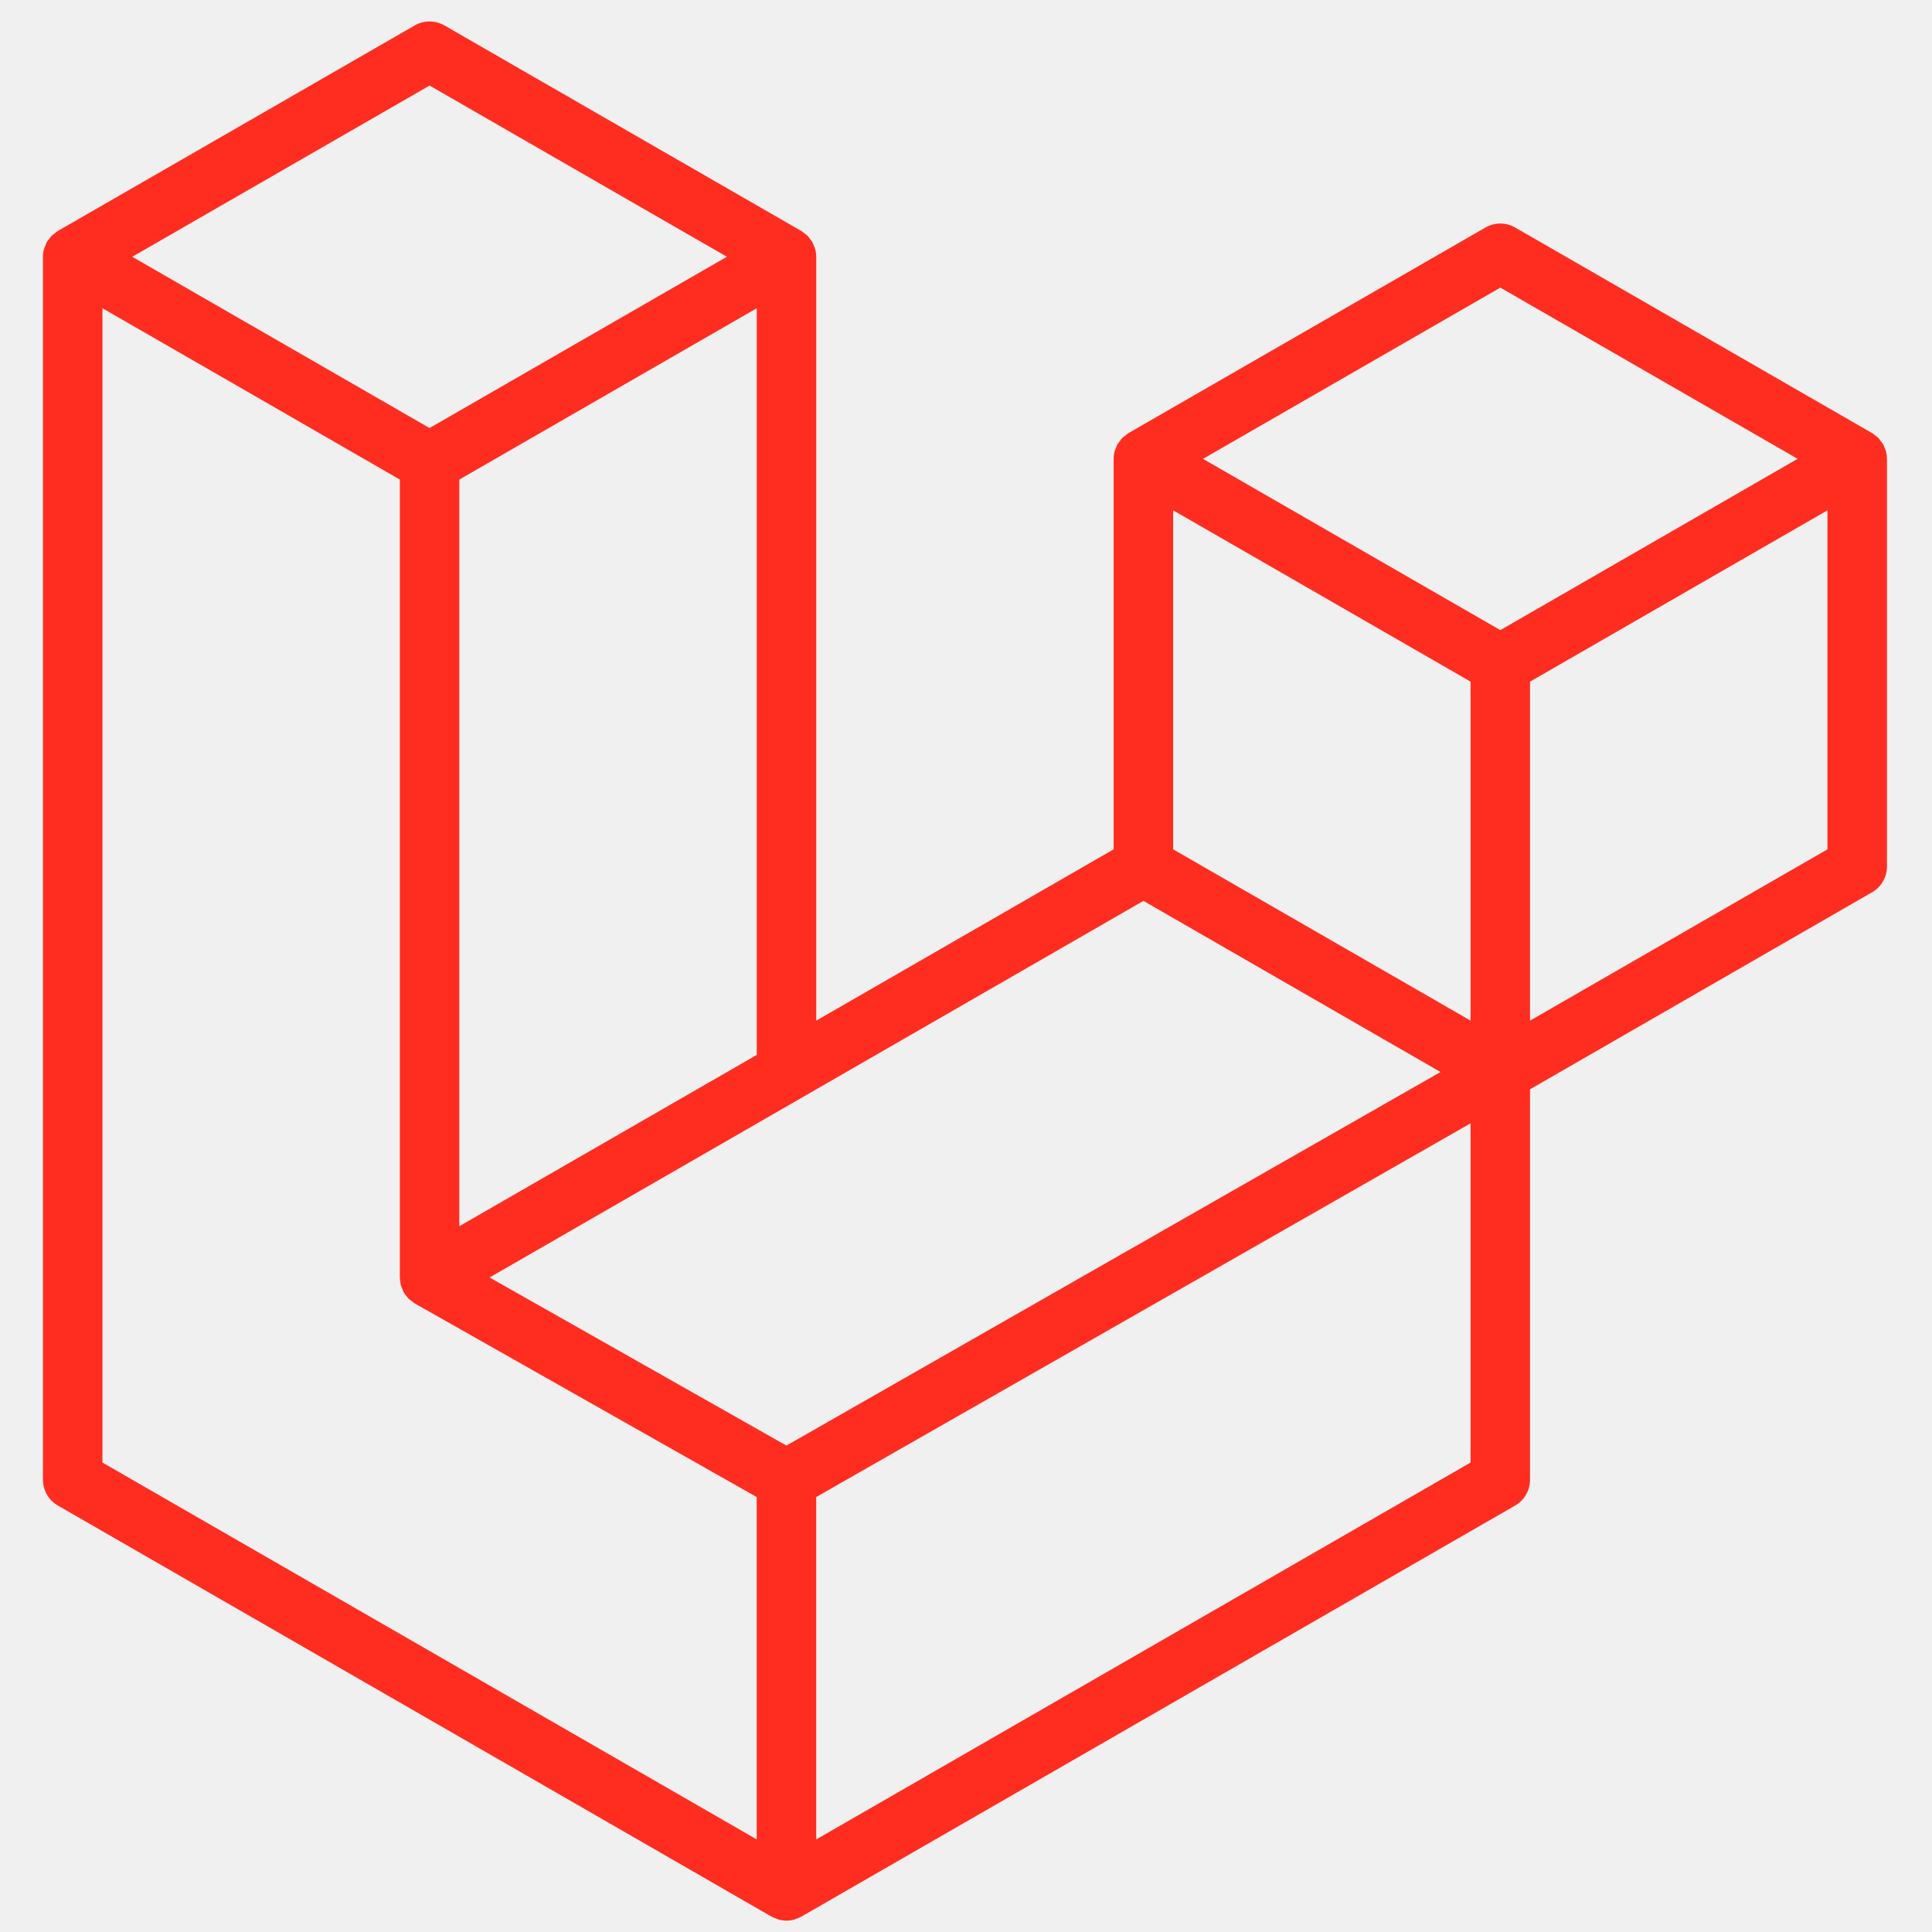
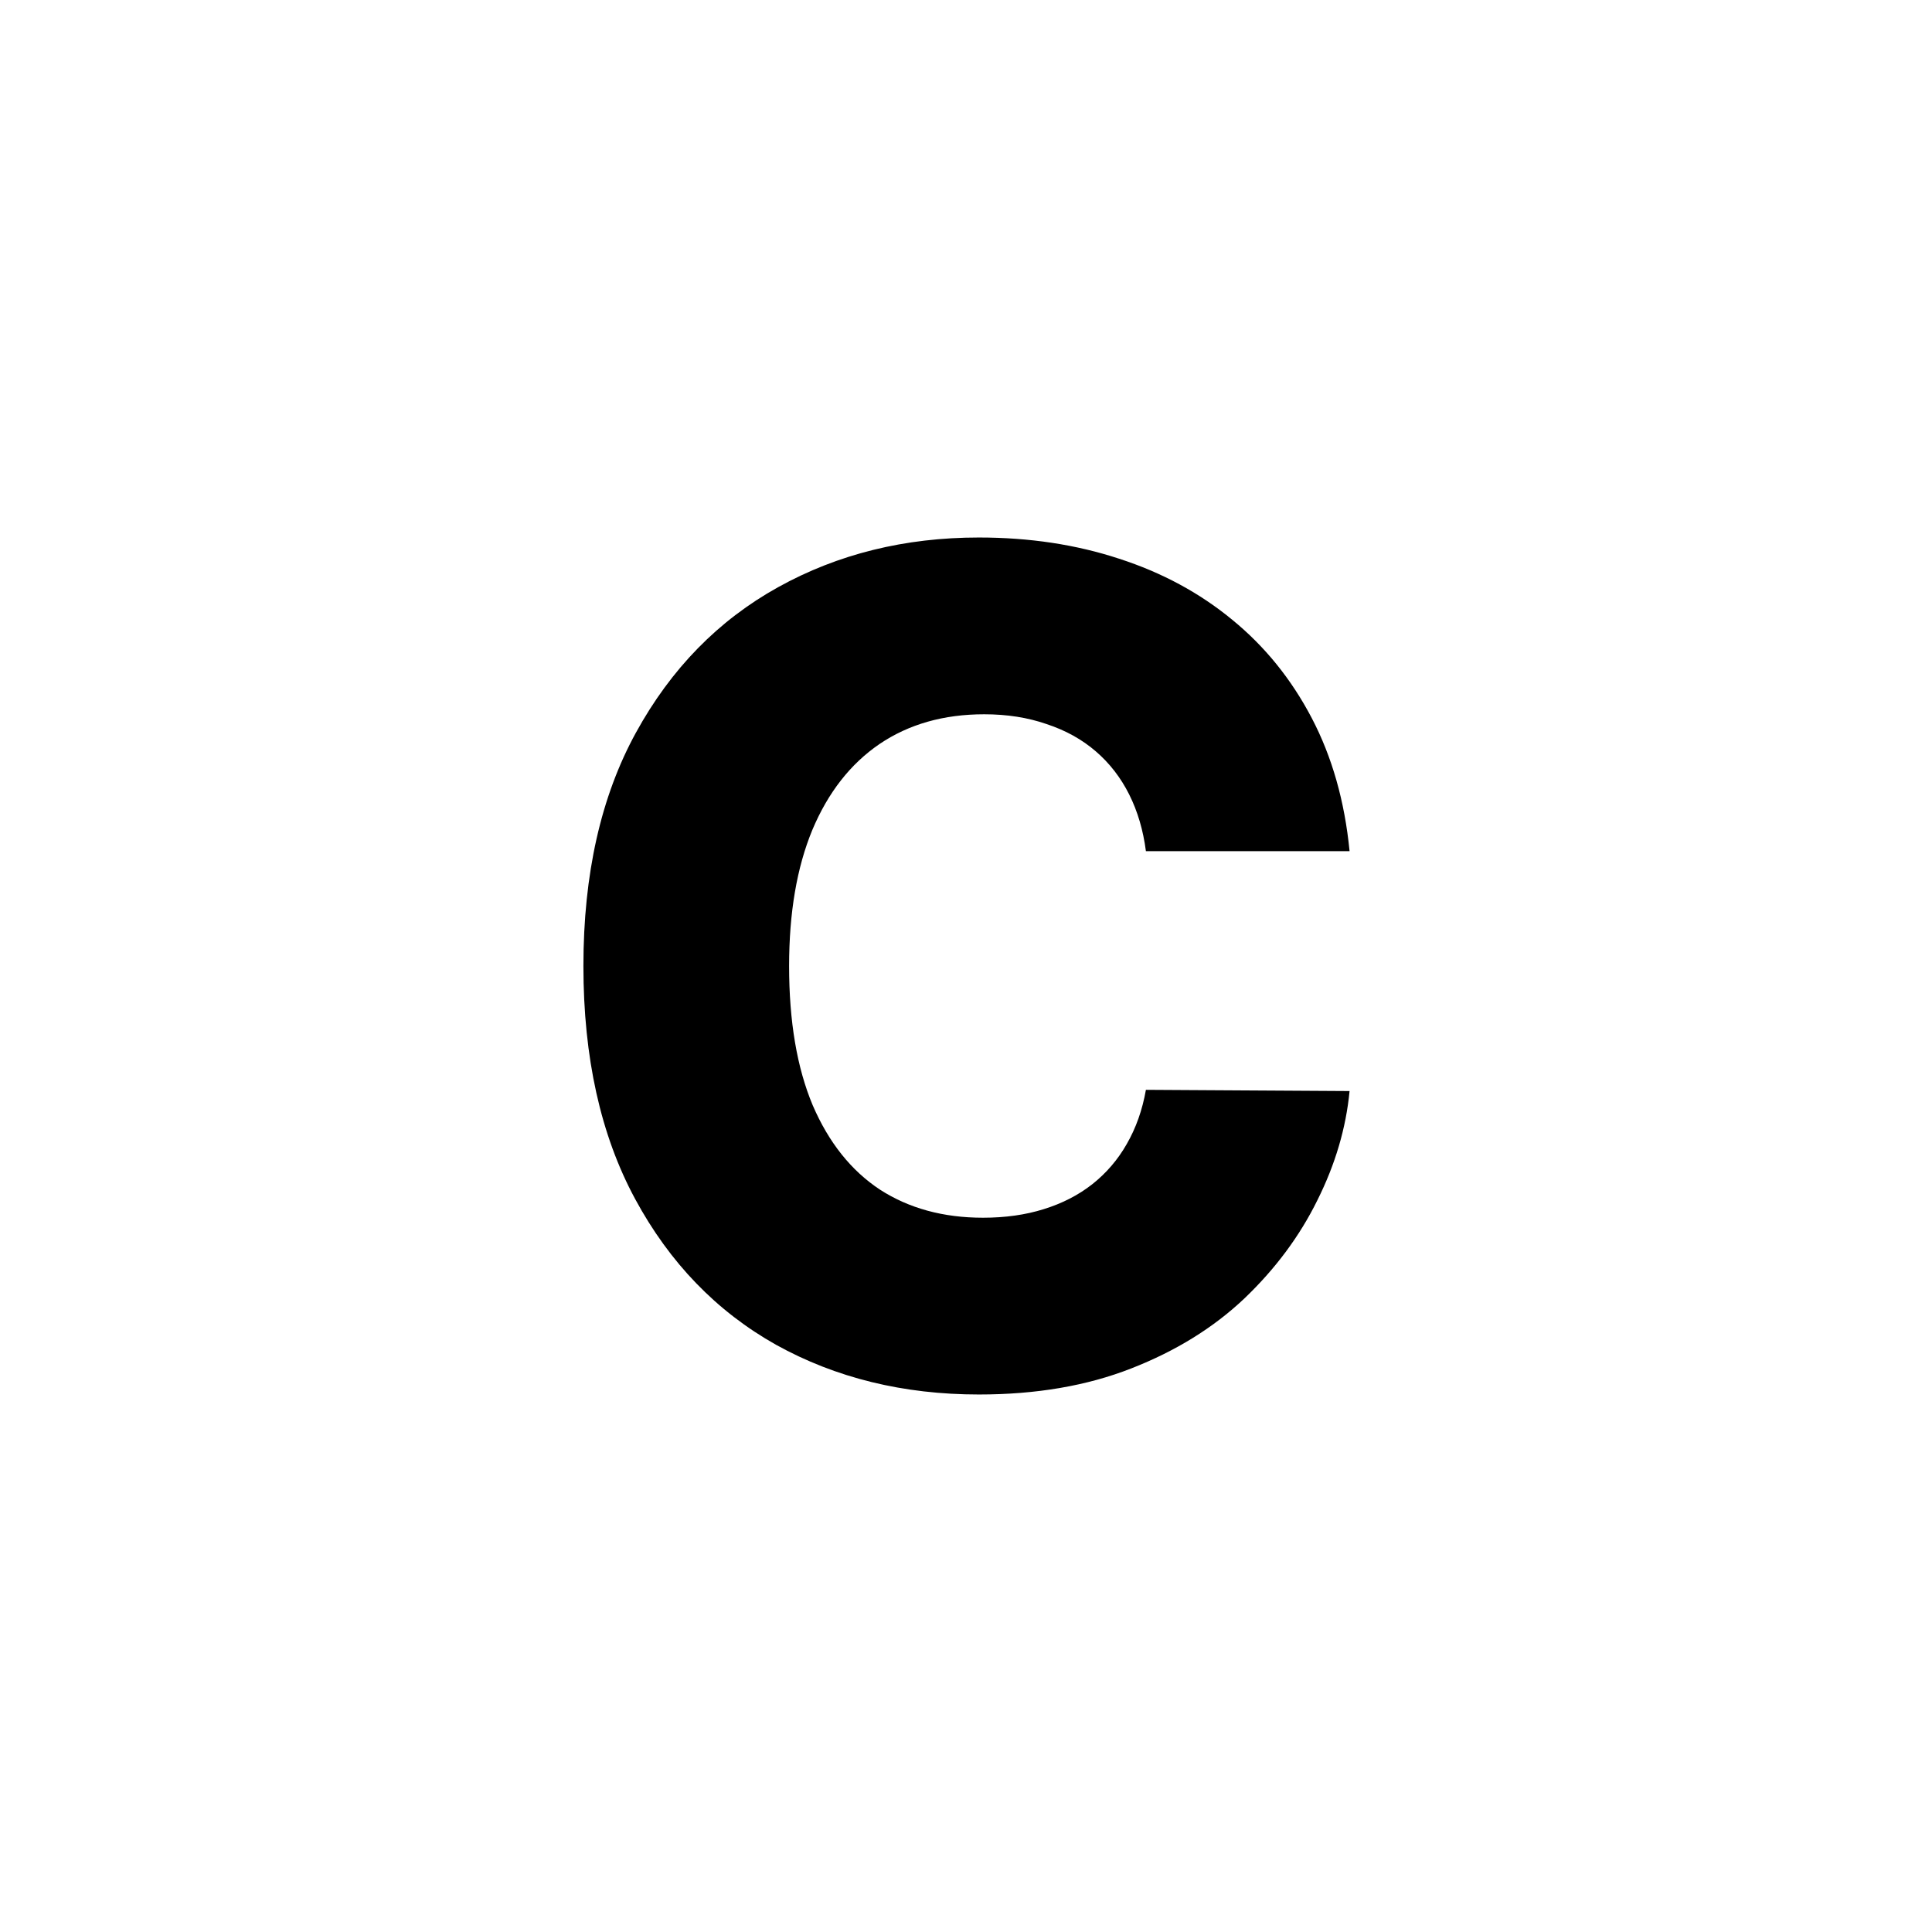
- <svg xmlns="http://www.w3.org/2000/svg" width="166" height="166" viewBox="0 0 166 166" fill="none">
-   <path fill-rule="evenodd" clipRule="evenodd" d="M162.041 38.759C162.099 38.977 162.129 39.201 162.13 39.426V74.452C162.13 74.902 162.011 75.344 161.786 75.733C161.561 76.122 161.237 76.444 160.847 76.668L131.462 93.594V127.141C131.462 128.054 130.977 128.897 130.186 129.357L68.847 164.683C68.707 164.763 68.554 164.814 68.401 164.868C68.343 164.887 68.289 164.922 68.228 164.938C67.8 165.051 67.349 165.051 66.92 164.938C66.85 164.919 66.786 164.881 66.719 164.855C66.579 164.804 66.432 164.76 66.298 164.683L4.972 129.357C4.583 129.133 4.259 128.81 4.034 128.421C3.808 128.032 3.69 127.591 3.689 127.141L3.689 22.063C3.689 21.834 3.721 21.61 3.779 21.393C3.798 21.32 3.843 21.253 3.868 21.179C3.916 21.045 3.961 20.908 4.031 20.783C4.079 20.7 4.149 20.633 4.206 20.557C4.28 20.454 4.347 20.349 4.433 20.26C4.506 20.186 4.602 20.132 4.685 20.068C4.778 19.992 4.861 19.909 4.966 19.848L35.633 2.185C36.022 1.961 36.462 1.844 36.91 1.844C37.358 1.844 37.798 1.961 38.186 2.185L68.851 19.848H68.857C68.959 19.912 69.045 19.992 69.138 20.065C69.221 20.129 69.313 20.186 69.387 20.257C69.476 20.349 69.54 20.454 69.616 20.557C69.671 20.633 69.744 20.7 69.789 20.783C69.862 20.911 69.904 21.045 69.955 21.179C69.98 21.253 70.025 21.32 70.044 21.396C70.103 21.614 70.133 21.838 70.133 22.063V87.694L95.686 72.974V39.423C95.686 39.2 95.718 38.973 95.775 38.759C95.798 38.683 95.839 38.615 95.865 38.542C95.916 38.408 95.96 38.271 96.031 38.146C96.079 38.063 96.149 37.996 96.203 37.92C96.279 37.818 96.343 37.712 96.433 37.623C96.506 37.549 96.599 37.495 96.681 37.431C96.777 37.355 96.86 37.272 96.962 37.211L127.633 19.548C128.021 19.324 128.461 19.206 128.91 19.206C129.358 19.206 129.798 19.324 130.186 19.548L160.85 37.211C160.959 37.275 161.042 37.355 161.137 37.428C161.217 37.492 161.31 37.549 161.383 37.62C161.473 37.712 161.536 37.818 161.613 37.92C161.67 37.996 161.741 38.063 161.785 38.146C161.859 38.271 161.9 38.408 161.951 38.542C161.98 38.615 162.021 38.683 162.041 38.759ZM157.018 72.974V43.848L146.287 50.028L131.462 58.568V87.694L157.021 72.974H157.018ZM126.354 125.663V96.518L111.771 104.85L70.13 128.626V158.046L126.354 125.663ZM8.801 26.485V125.663L65.018 158.043V128.629L35.649 112L35.64 111.994L35.627 111.988C35.528 111.93 35.445 111.847 35.353 111.777C35.273 111.713 35.18 111.662 35.11 111.592L35.104 111.582C35.021 111.502 34.963 111.403 34.893 111.314C34.829 111.228 34.753 111.154 34.702 111.065L34.699 111.055C34.641 110.96 34.606 110.845 34.565 110.736C34.523 110.64 34.469 110.551 34.443 110.449C34.411 110.328 34.405 110.197 34.392 110.072C34.379 109.976 34.354 109.881 34.354 109.785V109.778V41.205L19.532 32.662L8.801 26.485ZM36.913 7.35L11.364 22.063L36.907 36.777L62.453 22.06L36.907 7.35H36.913ZM50.2 99.174L65.022 90.637V26.485L54.291 32.665L39.466 41.205V105.357L50.2 99.174ZM128.91 24.713L103.363 39.426L128.91 54.14L154.453 39.423L128.91 24.713ZM126.354 58.568L111.529 50.028L100.798 43.848V72.974L115.619 81.511L126.354 87.694V58.568ZM67.571 124.205L105.042 102.803L123.772 92.109L98.245 77.405L68.854 94.334L42.066 109.762L67.571 124.205Z" fill="#FF2D20" />
+ <svg xmlns="http://www.w3.org/2000/svg" width="982" height="982" viewBox="0 0 982 982" fill="none">
+   <rect width="982" height="982" fill="white" />
+   <path d="M685.961 432.617H582.445C581.065 421.99 578.236 412.397 573.957 403.84C569.678 395.283 564.02 387.967 556.98 381.895C549.941 375.822 541.591 371.198 531.93 368.023C522.406 364.711 511.848 363.055 500.254 363.055C479.689 363.055 461.953 368.092 447.047 378.168C432.279 388.243 420.892 402.805 412.887 421.852C405.02 440.898 401.086 463.948 401.086 491C401.086 519.156 405.089 542.758 413.094 561.805C421.237 580.714 432.624 594.999 447.254 604.66C462.022 614.184 479.482 618.945 499.633 618.945C510.951 618.945 521.233 617.496 530.48 614.598C539.866 611.699 548.078 607.49 555.117 601.969C562.294 596.31 568.16 589.478 572.715 581.473C577.408 573.329 580.651 564.151 582.445 553.938L685.961 554.559C684.167 573.329 678.715 591.824 669.605 610.043C660.634 628.262 648.281 644.893 632.547 659.937C616.813 674.844 597.628 686.714 574.992 695.547C552.495 704.38 526.685 708.797 497.563 708.797C459.193 708.797 424.826 700.378 394.461 683.539C364.234 666.562 340.357 641.857 322.828 609.422C305.299 576.987 296.535 537.513 296.535 491C296.535 444.349 305.438 404.806 323.242 372.371C341.047 339.936 365.132 315.299 395.496 298.461C425.861 281.622 459.883 273.203 497.563 273.203C523.234 273.203 546.974 276.792 568.781 283.969C590.589 291.008 609.773 301.359 626.336 315.023C642.898 328.549 656.355 345.181 666.707 364.918C677.059 384.655 683.477 407.221 685.961 432.617Z" fill="black" />
</svg>
